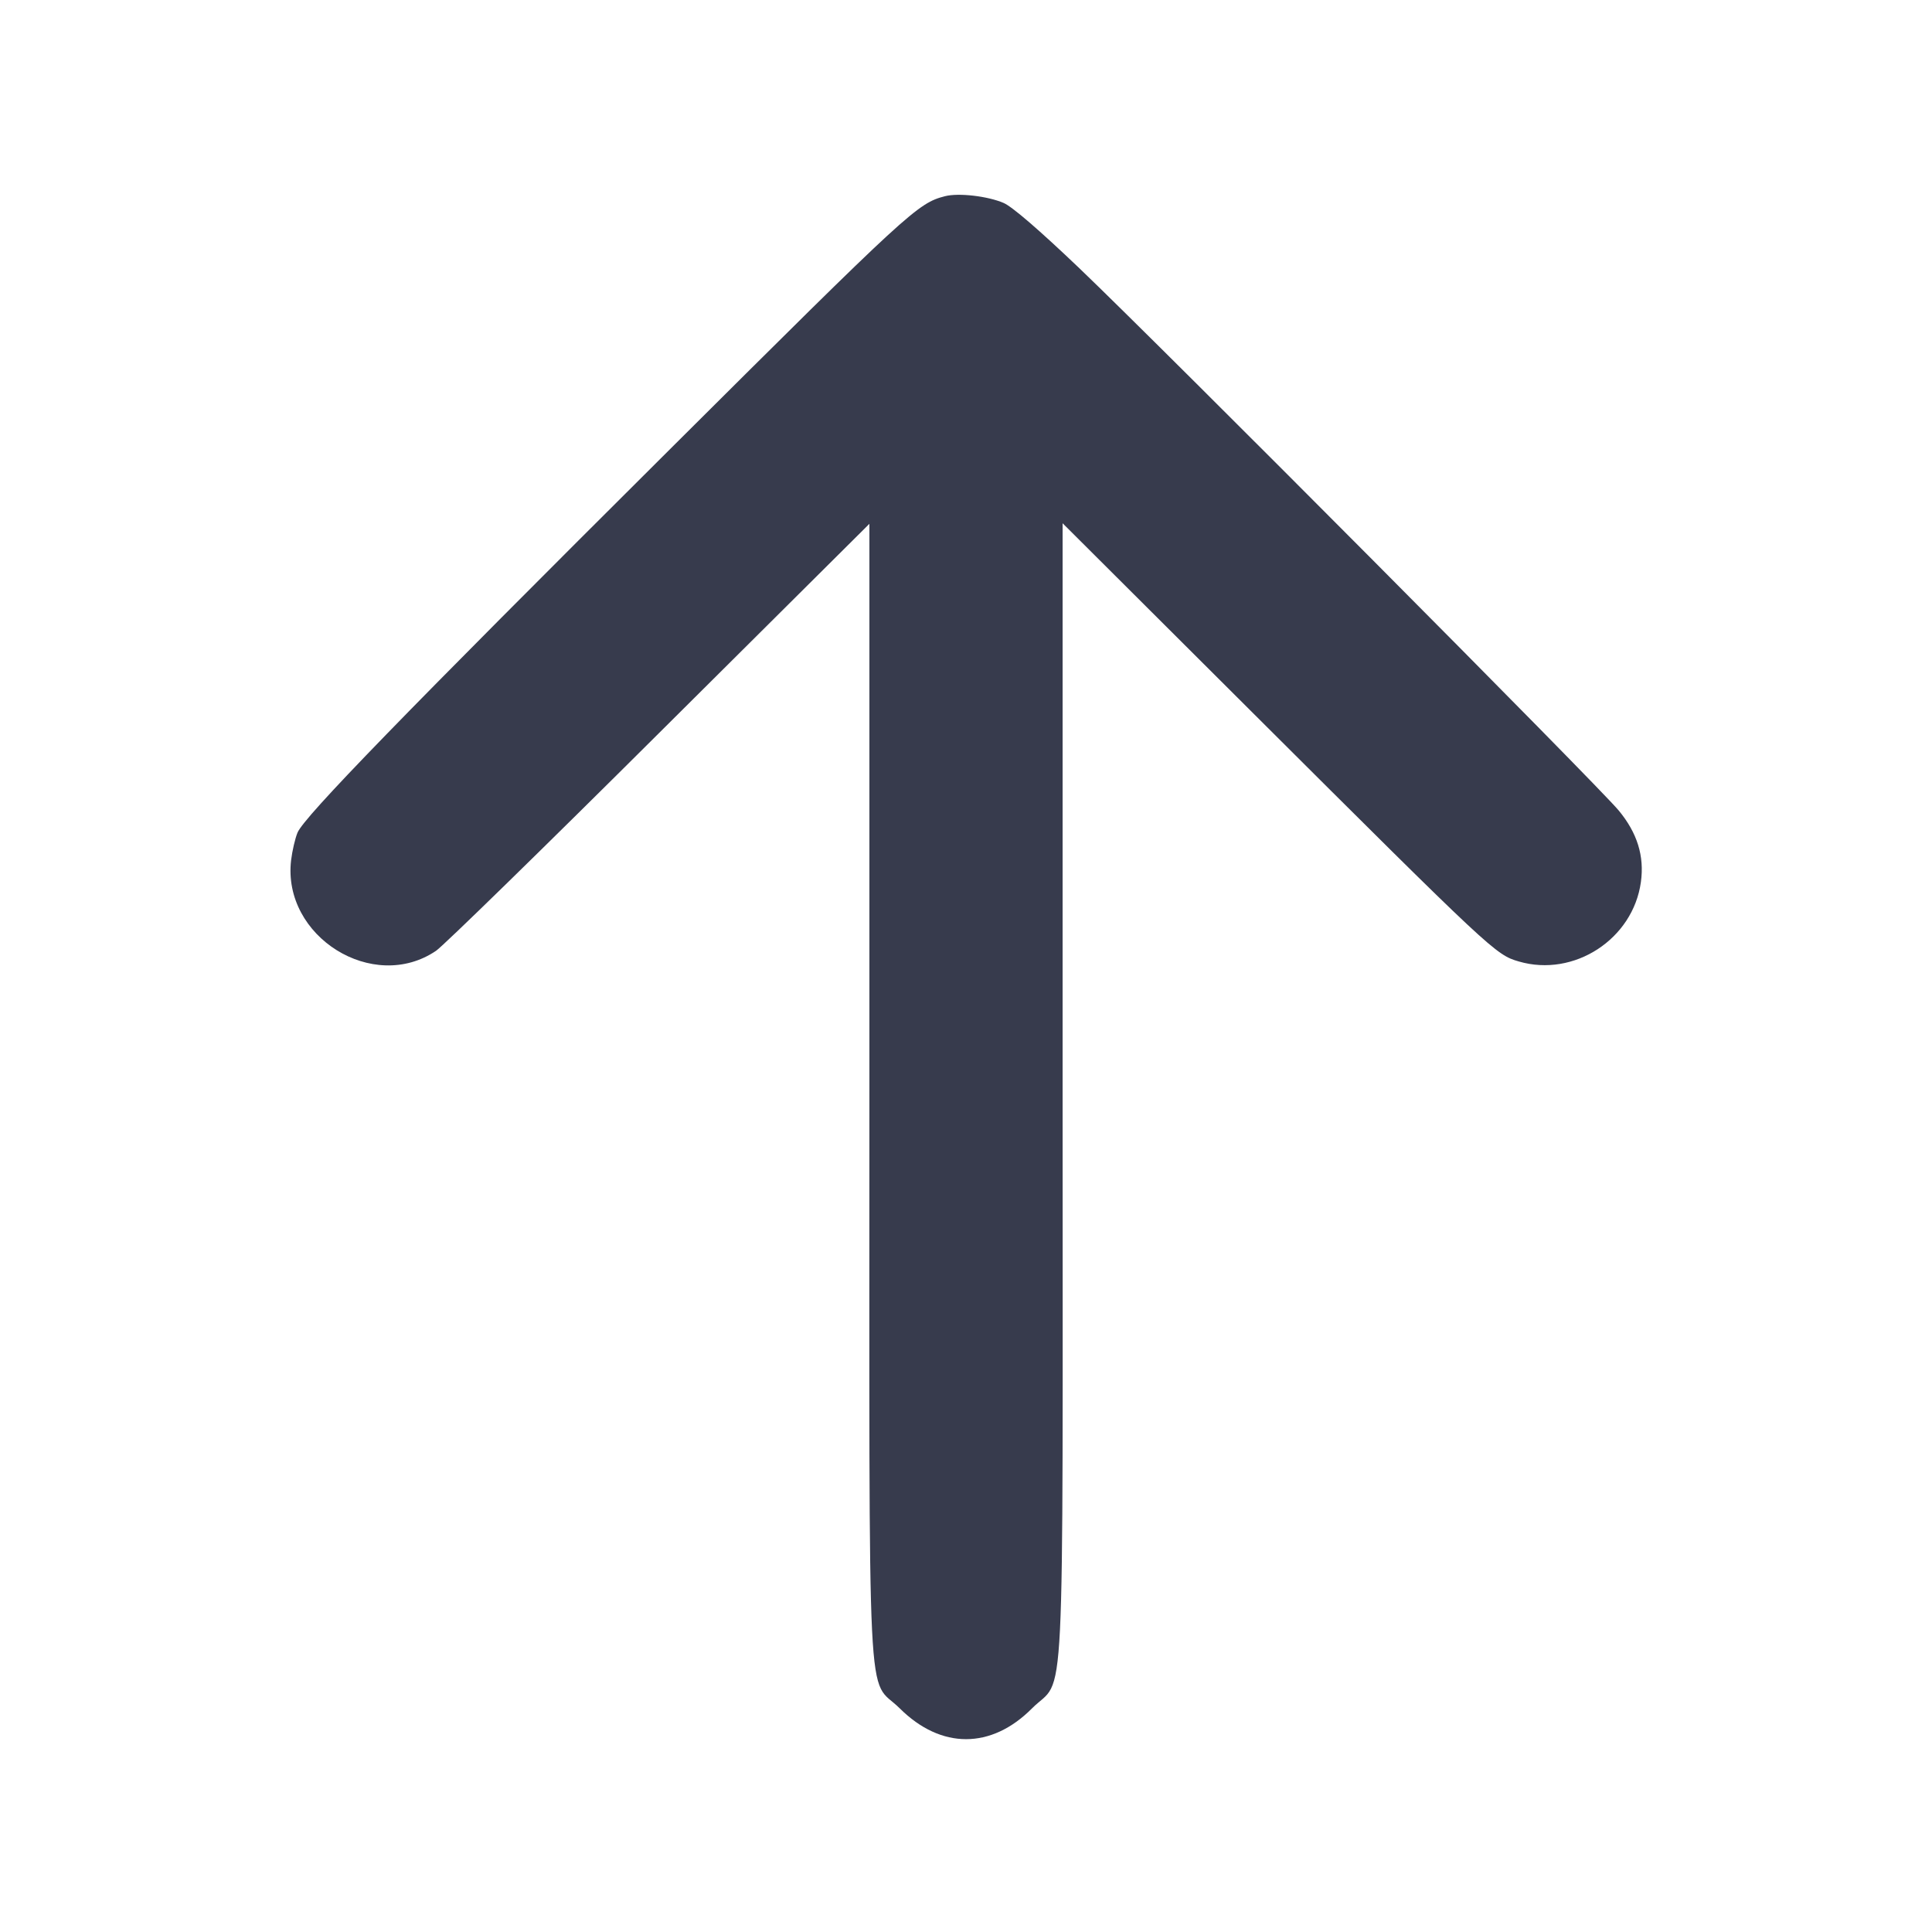
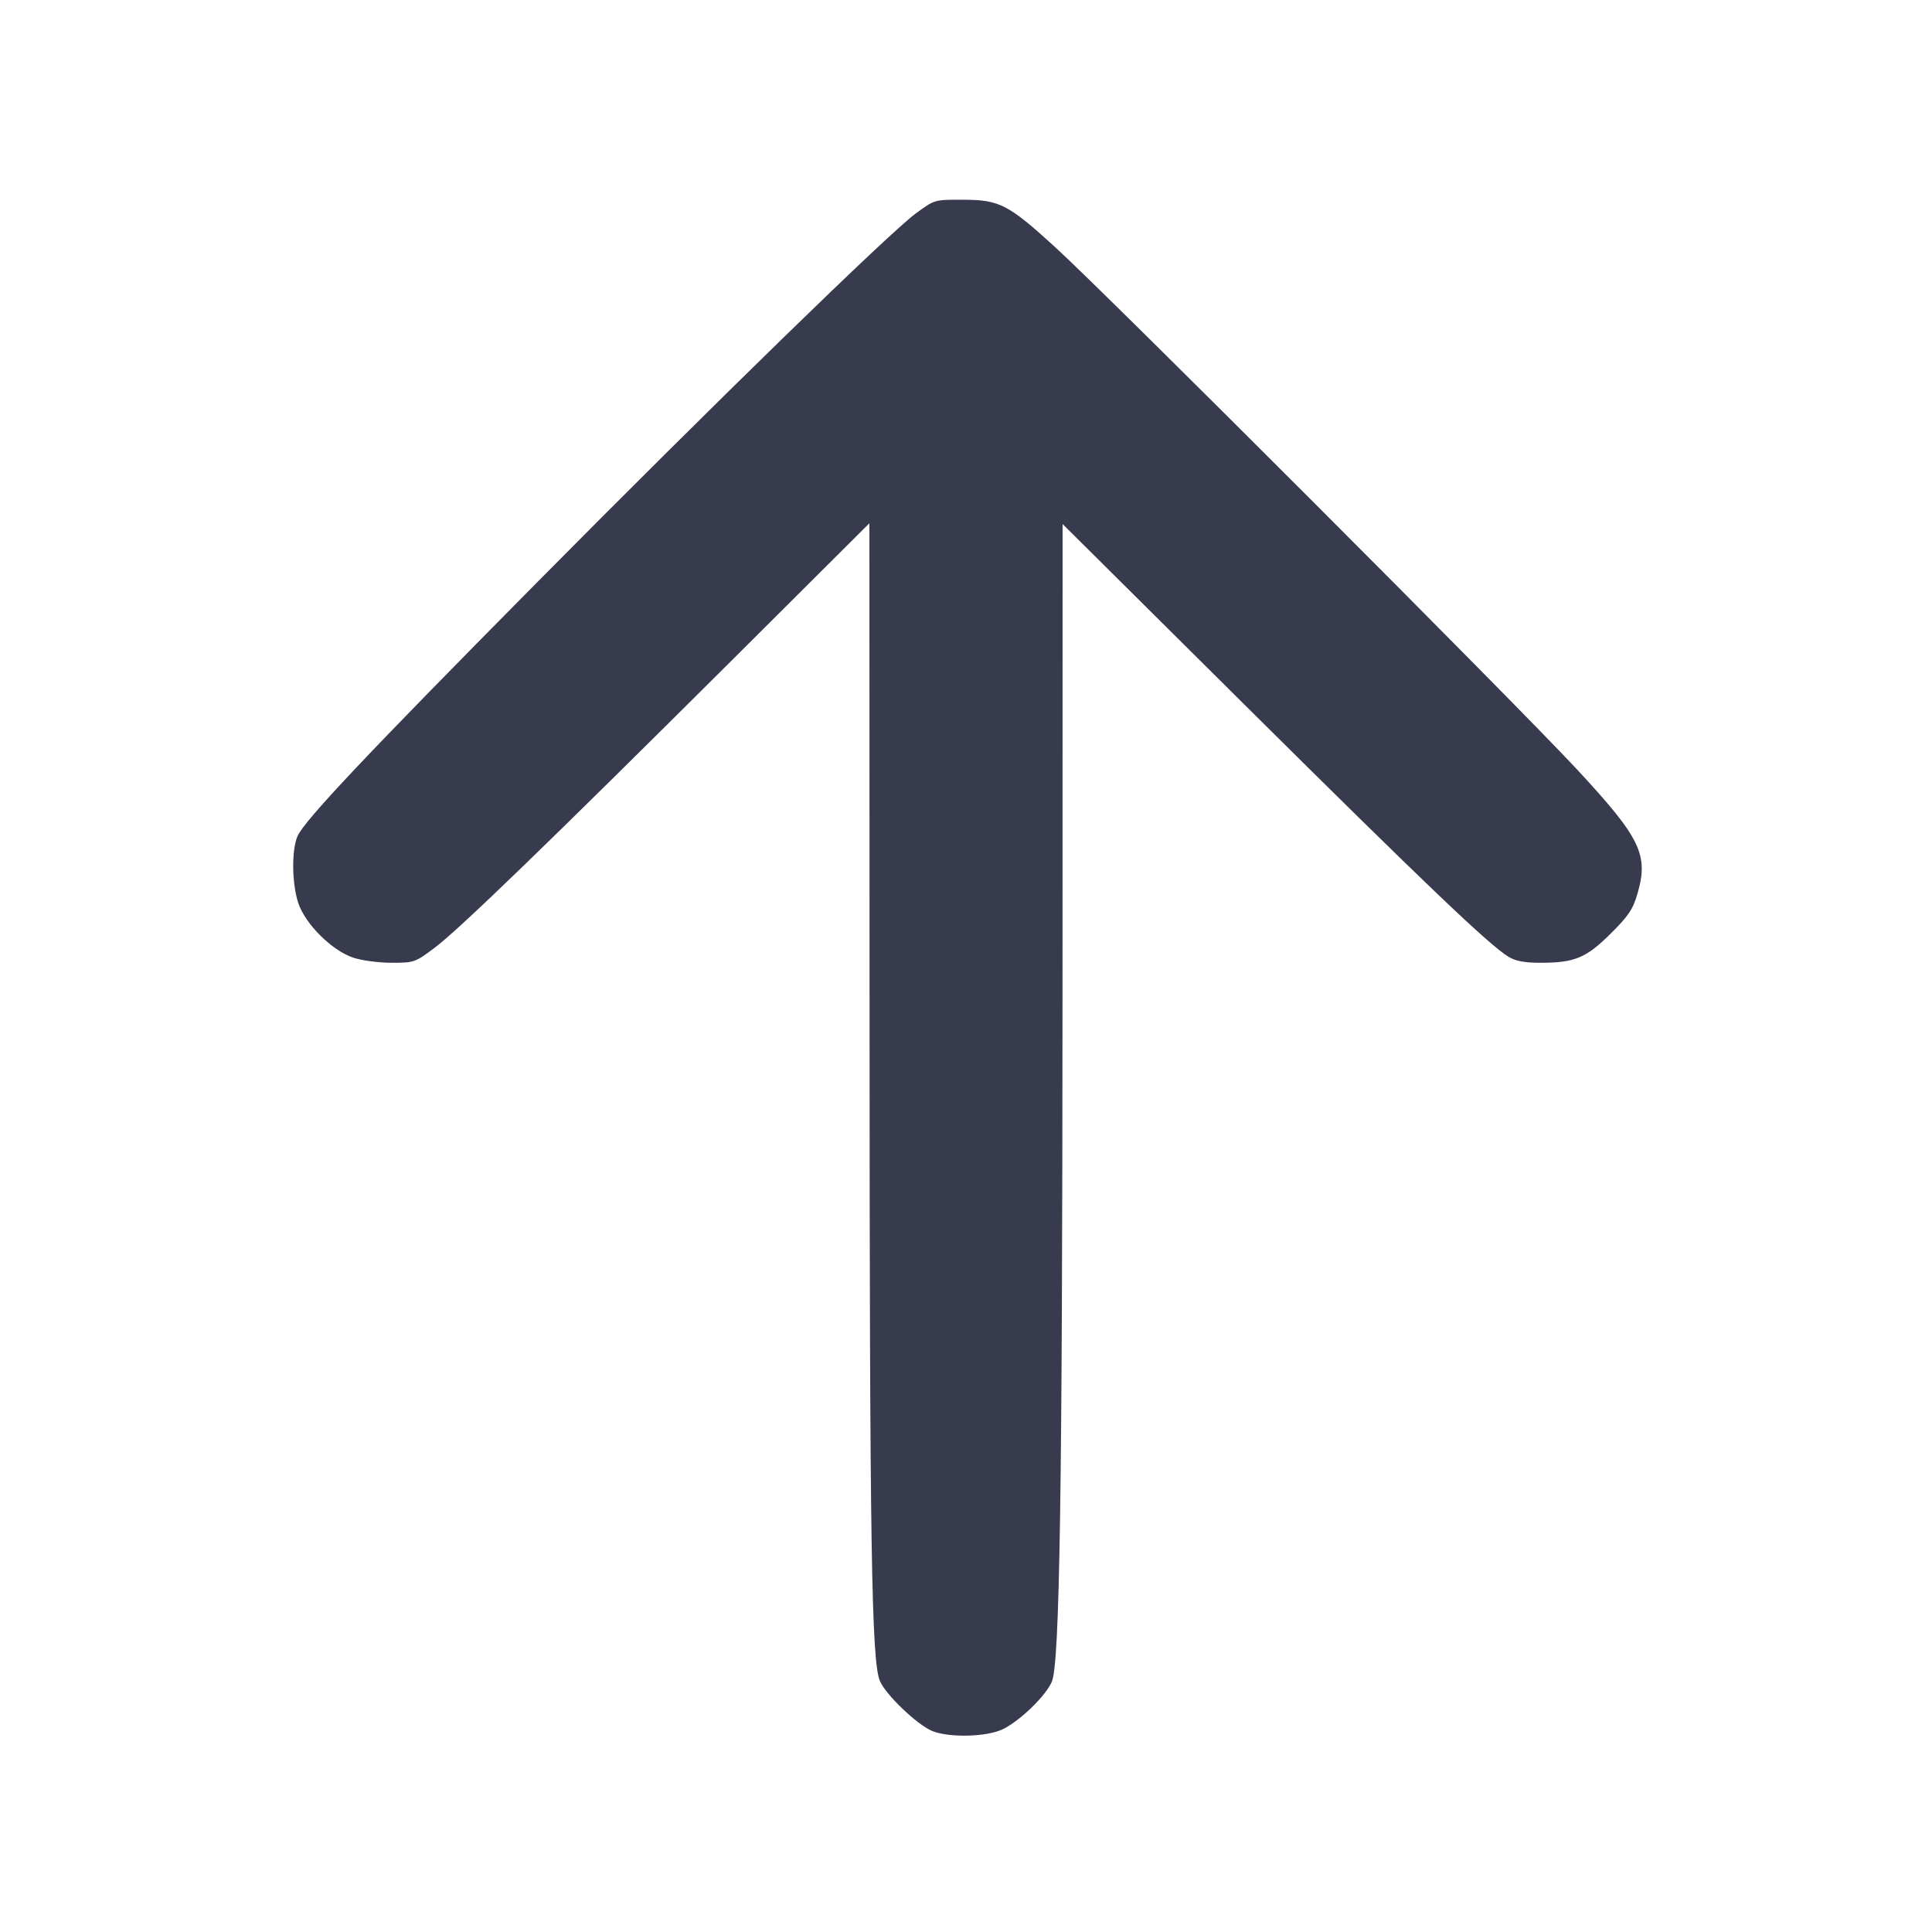
<svg xmlns="http://www.w3.org/2000/svg" width="24" height="24" viewBox="0 0 24 24" fill="none">
-   <path d="M11.740 2.437 C 11.400 2.524,11.297 2.619,8.335 5.568 C 5.021 8.867,3.778 10.146,3.696 10.343 C 3.666 10.415,3.630 10.570,3.616 10.687 C 3.505 11.635,4.636 12.341,5.417 11.811 C 5.507 11.750,6.755 10.532,8.190 9.103 L 10.800 6.507 10.800 13.546 C 10.800 21.592,10.762 20.809,11.177 21.222 C 11.690 21.732,12.313 21.732,12.820 21.222 C 13.240 20.800,13.200 21.593,13.200 13.540 L 13.200 6.500 15.550 8.843 C 18.540 11.823,18.579 11.860,18.868 11.944 C 19.554 12.144,20.287 11.666,20.384 10.956 C 20.428 10.634,20.339 10.347,20.108 10.068 C 19.853 9.759,14.458 4.336,13.407 3.331 C 12.910 2.857,12.574 2.567,12.467 2.521 C 12.269 2.436,11.909 2.394,11.740 2.437 " fill="#373B4D" stroke="none" fill-rule="evenodd" />
+   <path d="M11.374 2.653 C 11.036 2.904,8.878 5.006,6.663 7.243 C 4.539 9.389,3.778 10.196,3.695 10.389 C 3.620 10.565,3.626 10.984,3.707 11.223 C 3.795 11.481,4.122 11.806,4.384 11.895 C 4.490 11.931,4.702 11.960,4.863 11.960 C 5.145 11.960,5.158 11.955,5.400 11.773 C 5.701 11.547,6.814 10.471,9.090 8.204 L 10.800 6.500 10.802 12.740 C 10.803 19.186,10.826 20.635,10.930 20.881 C 11.002 21.052,11.390 21.423,11.578 21.502 C 11.787 21.589,12.258 21.578,12.457 21.481 C 12.672 21.377,12.994 21.064,13.067 20.889 C 13.164 20.656,13.197 18.527,13.199 12.285 L 13.200 6.510 15.477 8.771 C 17.700 10.977,18.496 11.737,18.740 11.886 C 18.826 11.939,18.939 11.960,19.135 11.960 C 19.560 11.960,19.703 11.901,20.007 11.599 C 20.229 11.379,20.285 11.296,20.341 11.102 C 20.482 10.618,20.381 10.410,19.590 9.558 C 18.831 8.740,13.752 3.657,13.101 3.064 C 12.520 2.535,12.416 2.482,11.954 2.481 C 11.609 2.480,11.609 2.480,11.374 2.653 " fill="#373B4D" stroke="none" fill-rule="evenodd" />
</svg>
